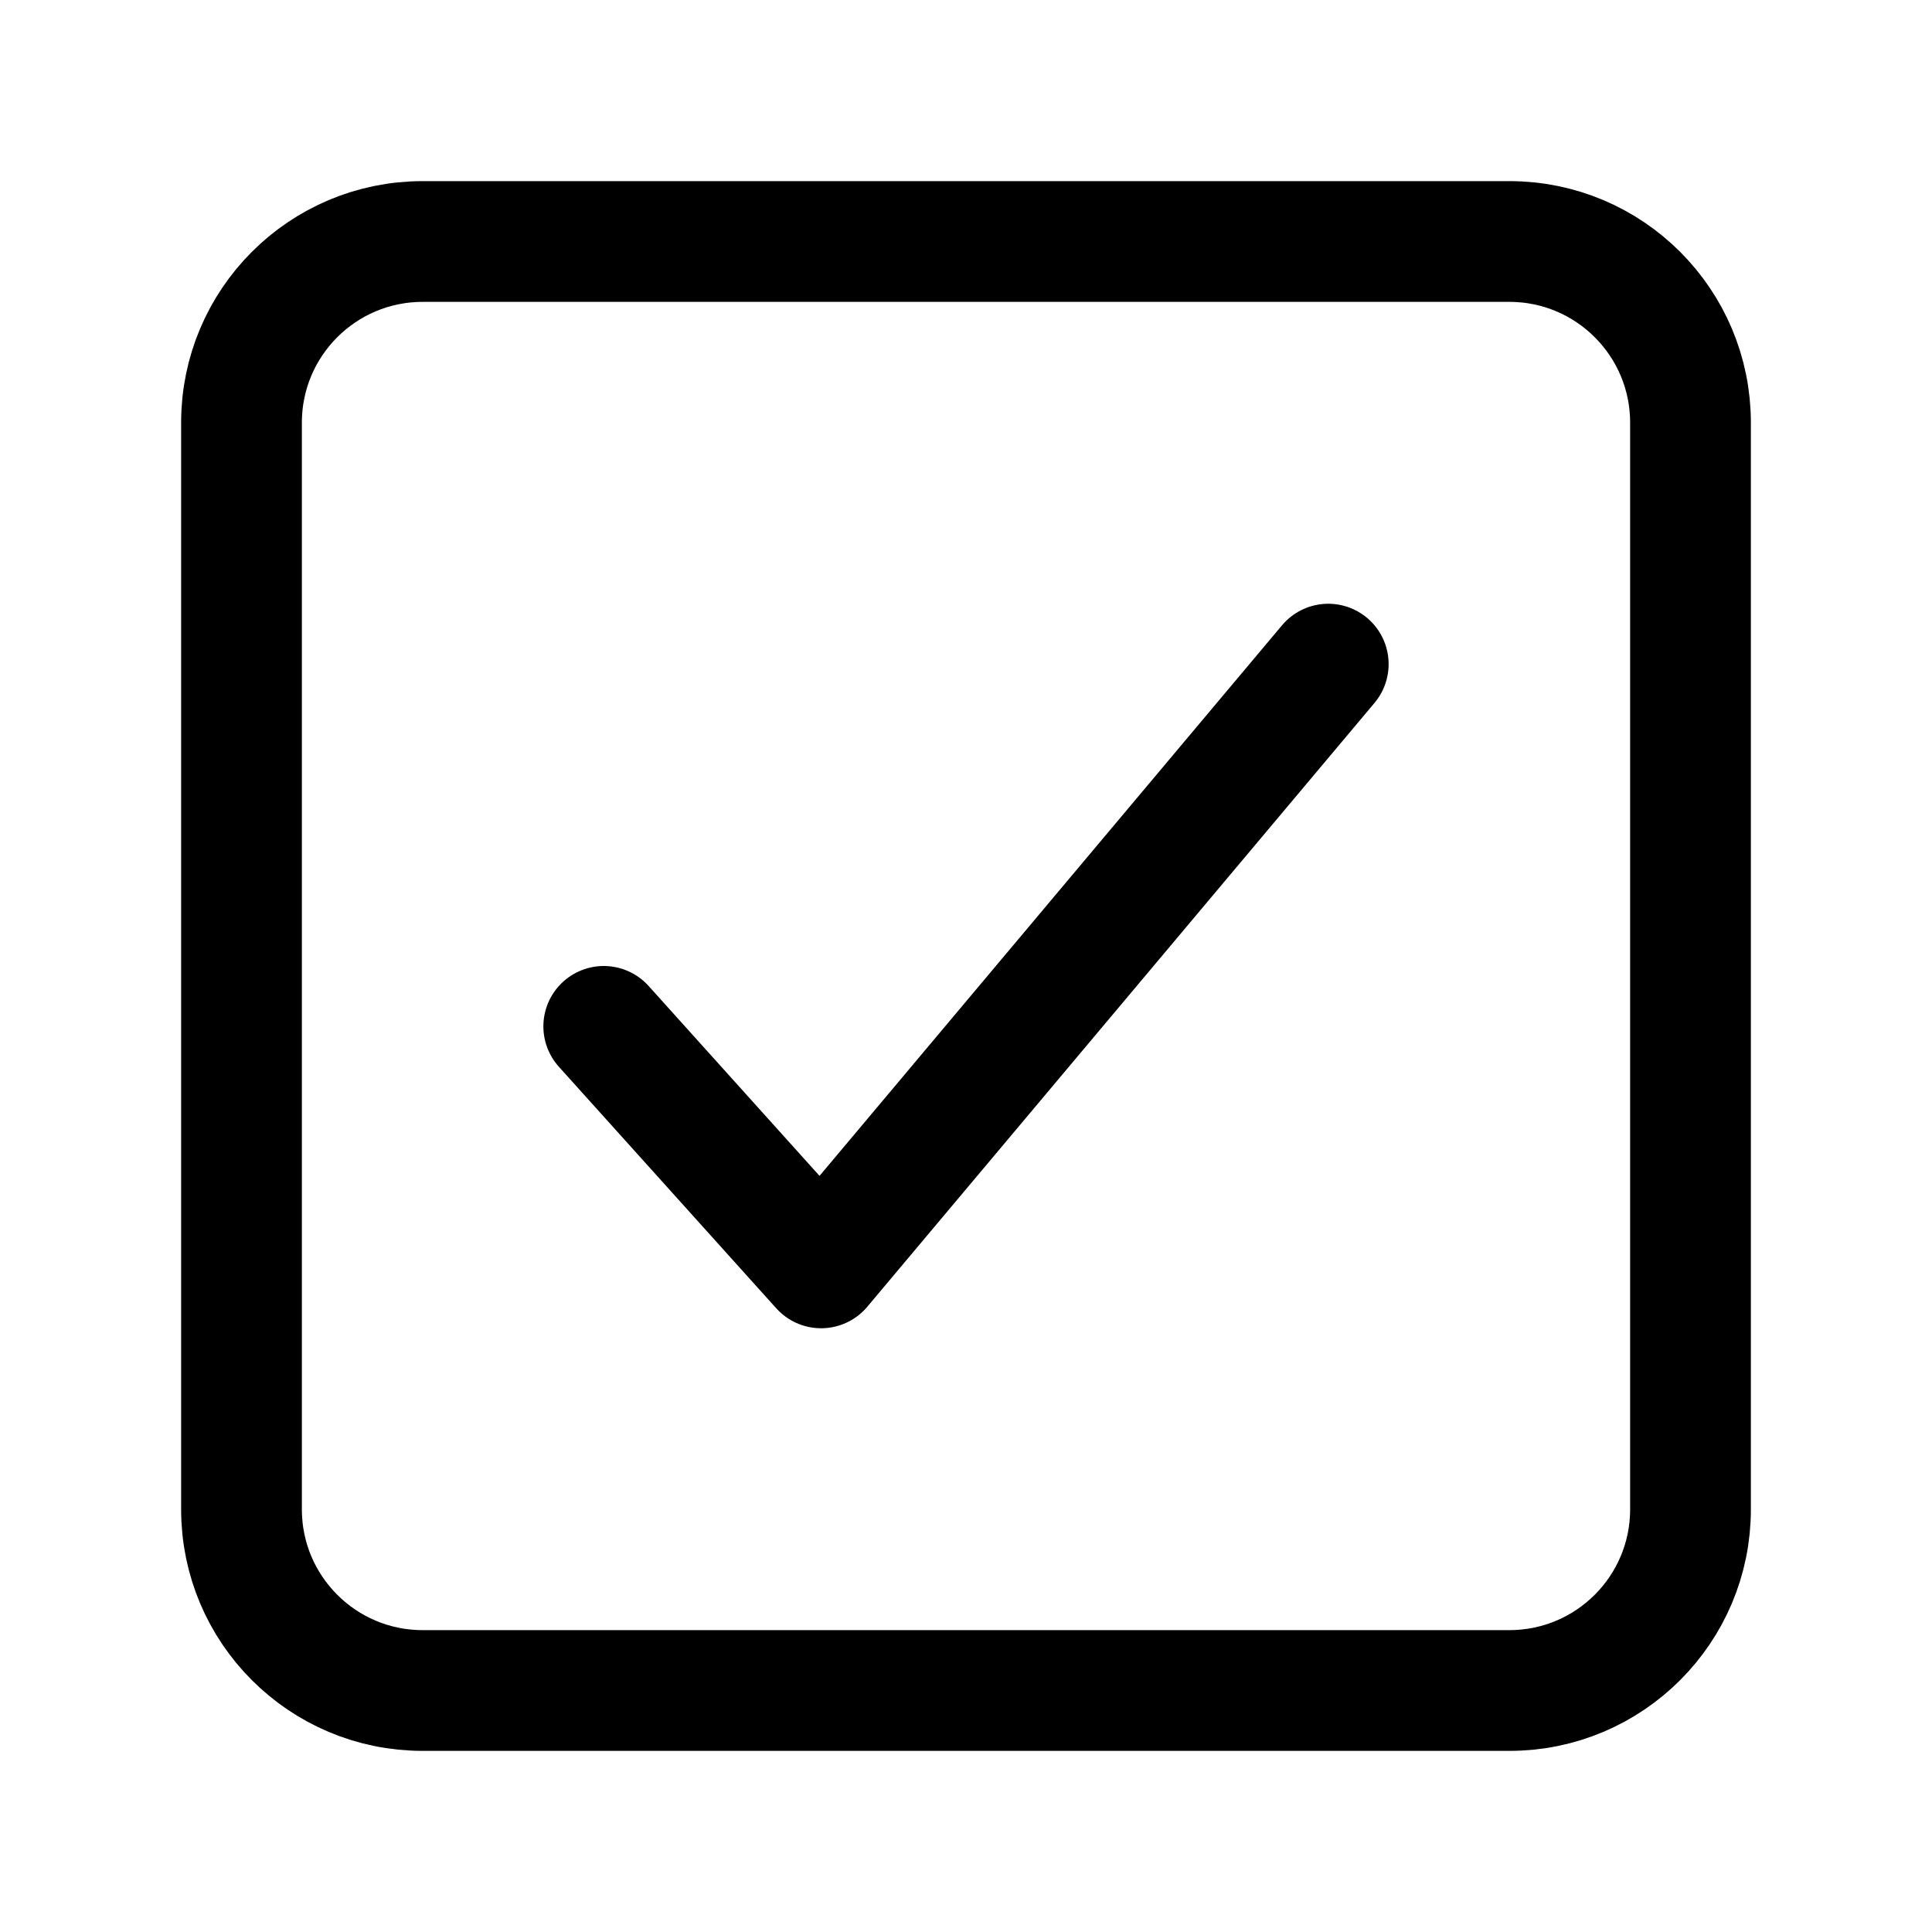
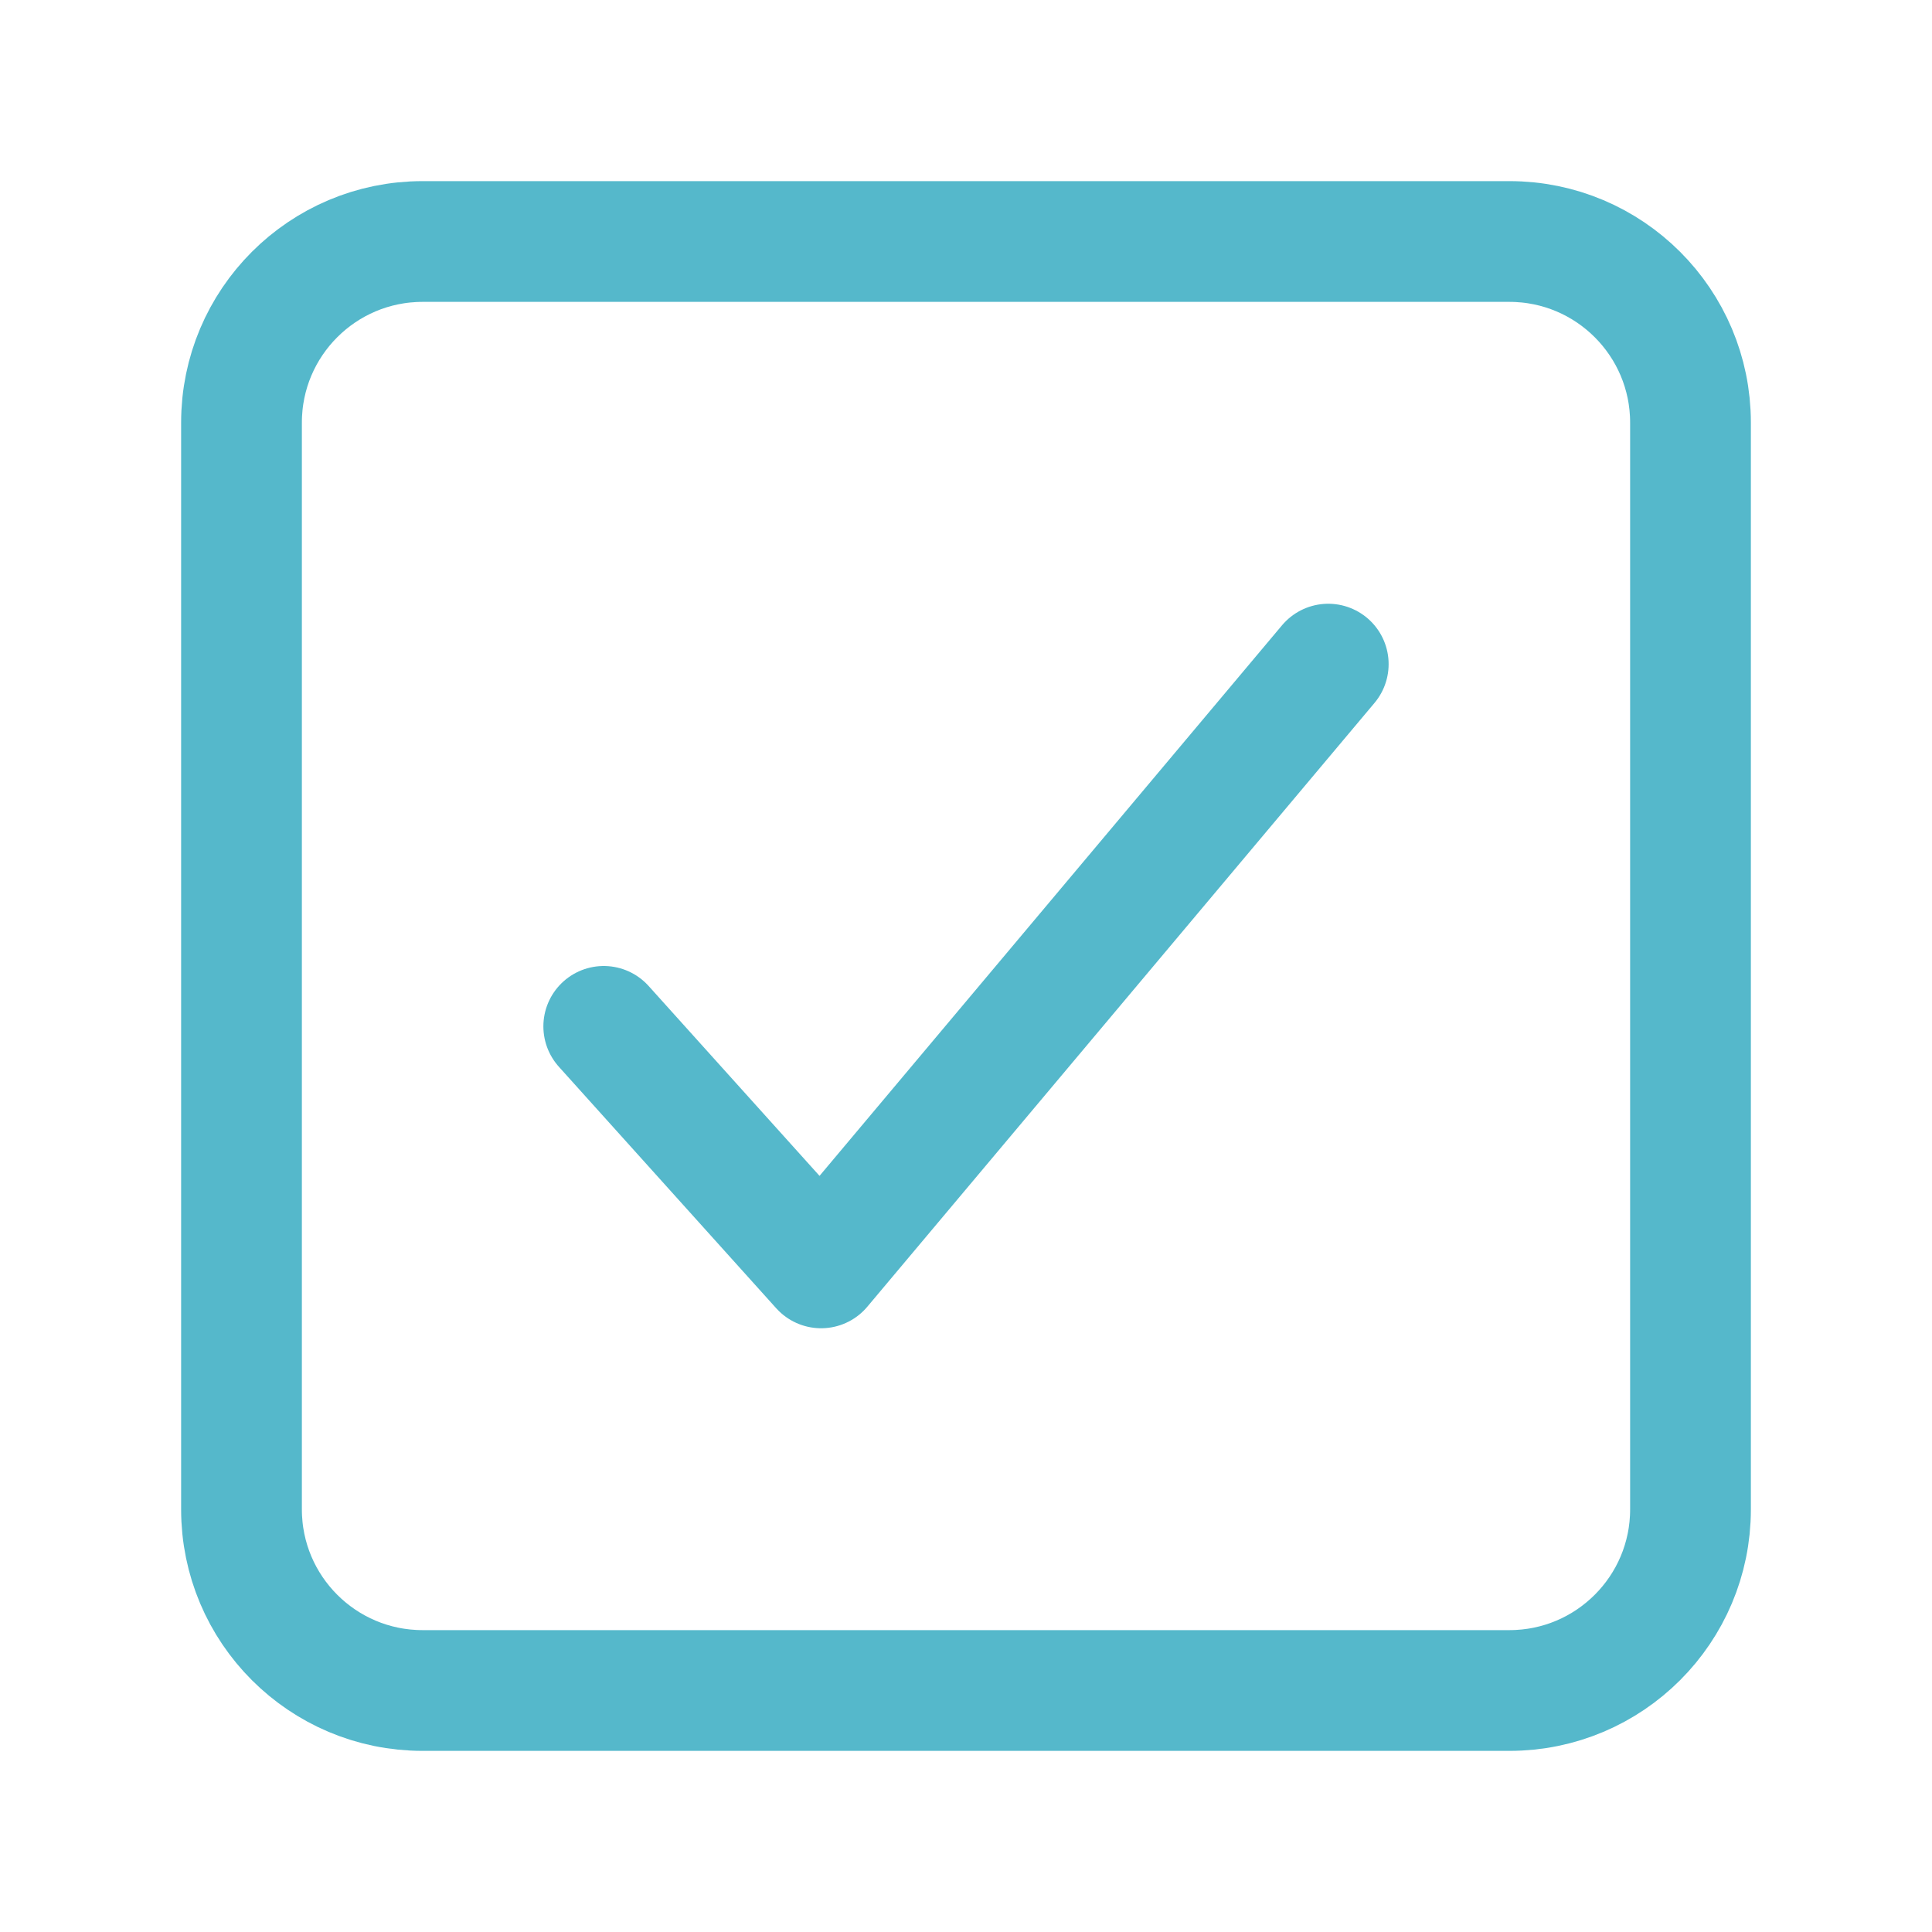
<svg xmlns="http://www.w3.org/2000/svg" width="112" height="112" viewBox="0 0 512 512">
-   <polyline points="352 176 217.6 336 160 272" style="fill:none;stroke:#000;stroke-linecap:round;stroke-linejoin:round;stroke-width:32px" />
-   <rect x="64" y="64" width="384" height="384" rx="48" ry="48" style="fill:none;stroke:#000;stroke-linejoin:round;stroke-width:32px" />
+   <polyline points="352 176 217.6 336 160 272" style="fill:none;stroke:#55b8cb;stroke-linecap:round;stroke-linejoin:round;stroke-width:32px" />
+   <rect x="64" y="64" width="384" height="384" rx="48" ry="48" style="fill:none;stroke:#55b8cb;stroke-linejoin:round;stroke-width:32px" />
</svg>
